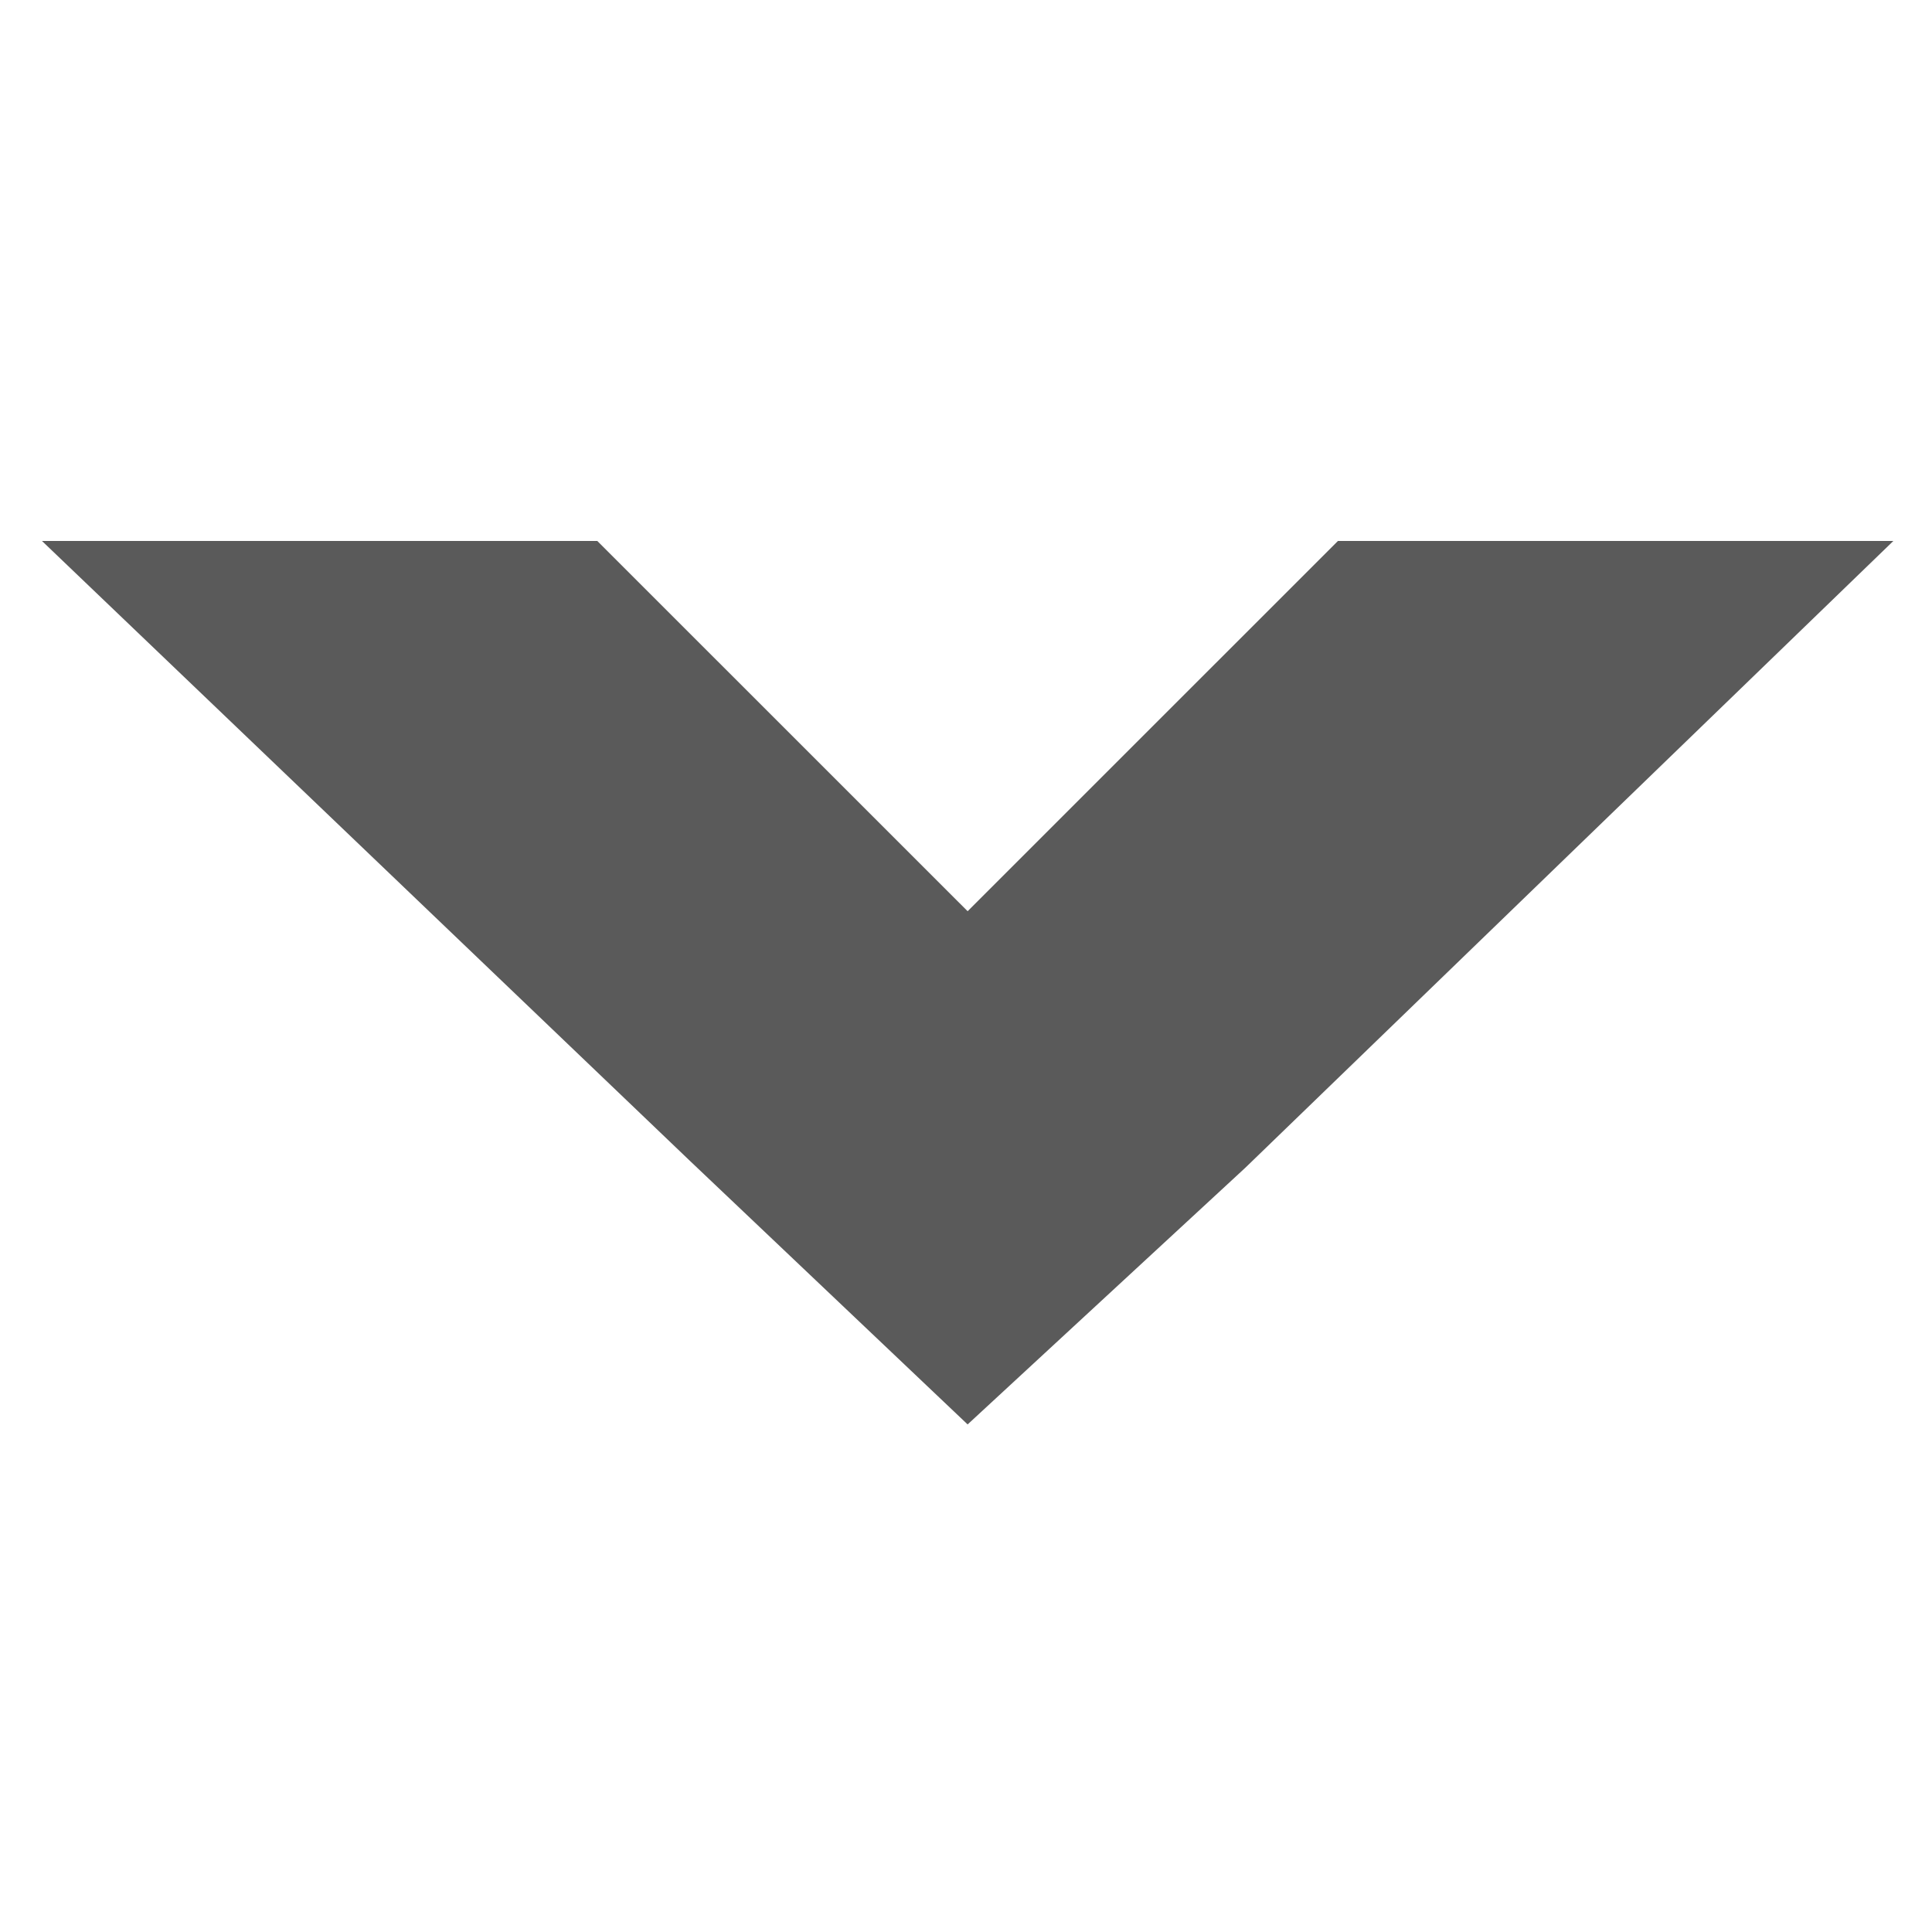
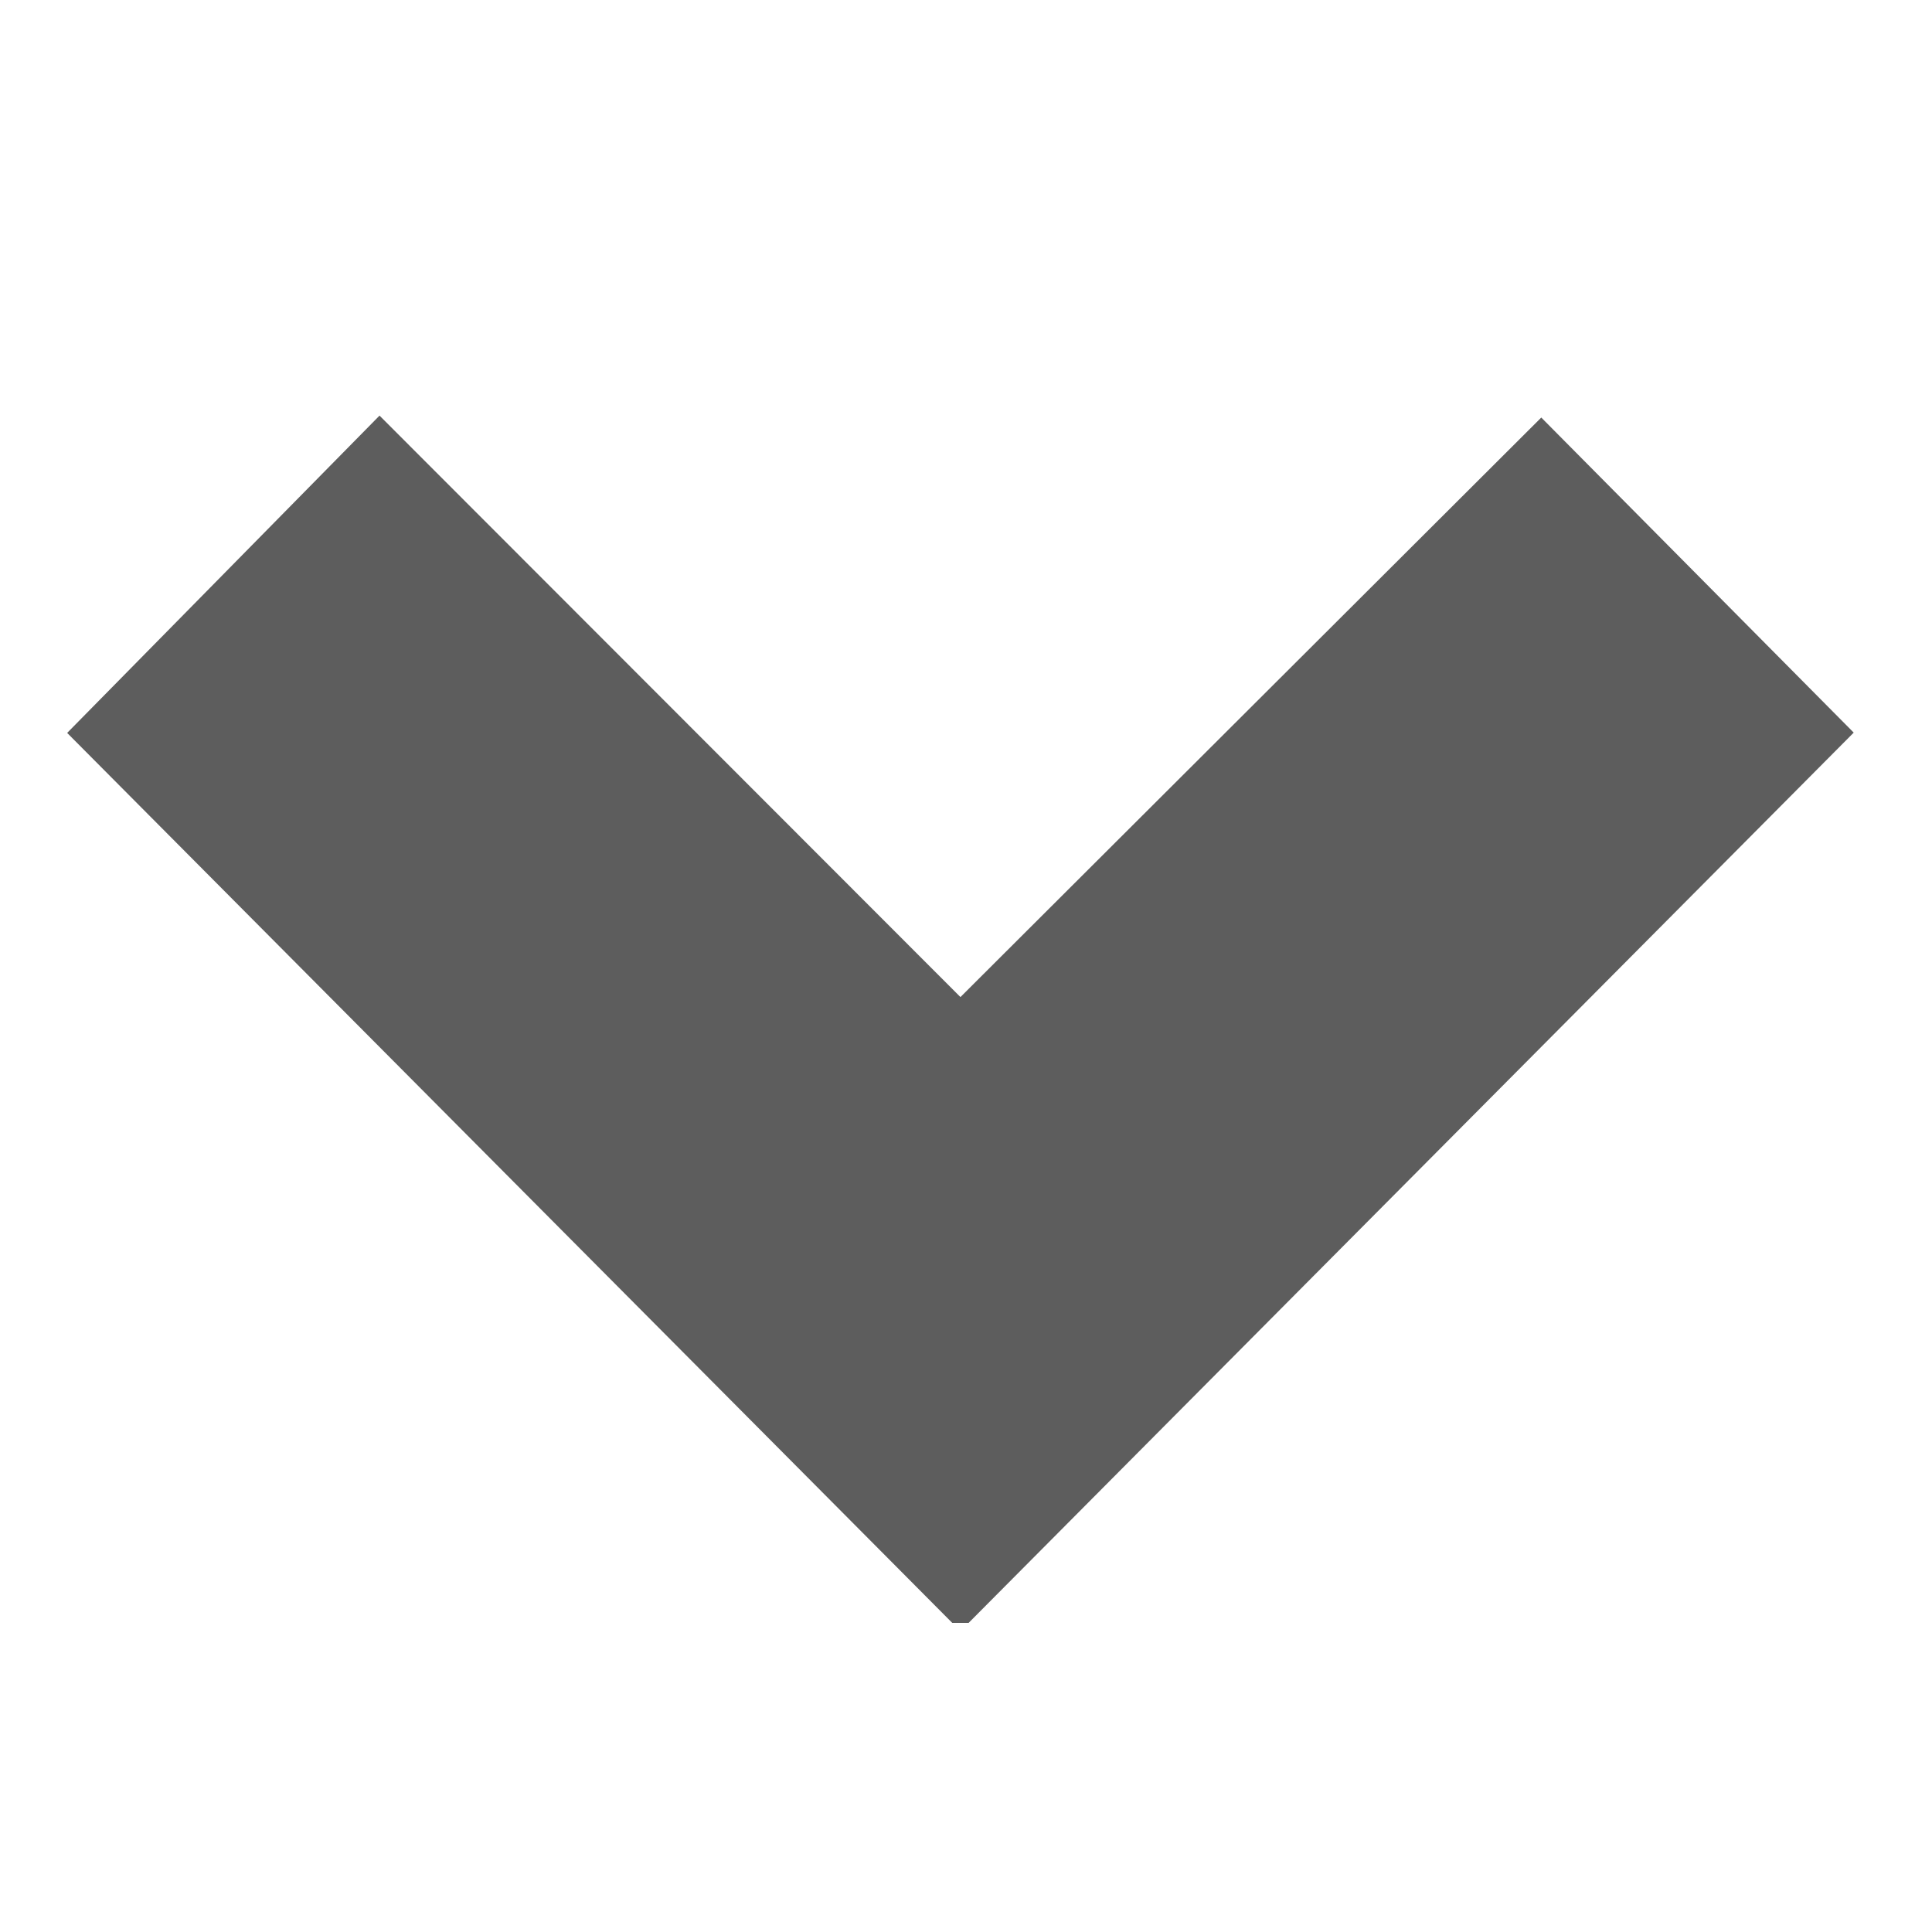
<svg xmlns="http://www.w3.org/2000/svg" version="1.1" id="Layer_1" x="0px" y="0px" width="25px" height="25px" viewBox="0 0 25 25" enable-background="new 0 0 25 25" xml:space="preserve">
-   <polygon fill="#5A5A5A" points="12.521,11.791 7.729,7 0.543,7 8.927,15.021 12.521,18.432 16.114,15.111 24.5,7 17.313,7 " />
+   <polygon fill="#5D5D5D" points="23.987,9.48 19.944,5.403 12.428,12.902 4.911,5.378 0.869,9.484 12.322,21 12.534,21 " />
</svg>
